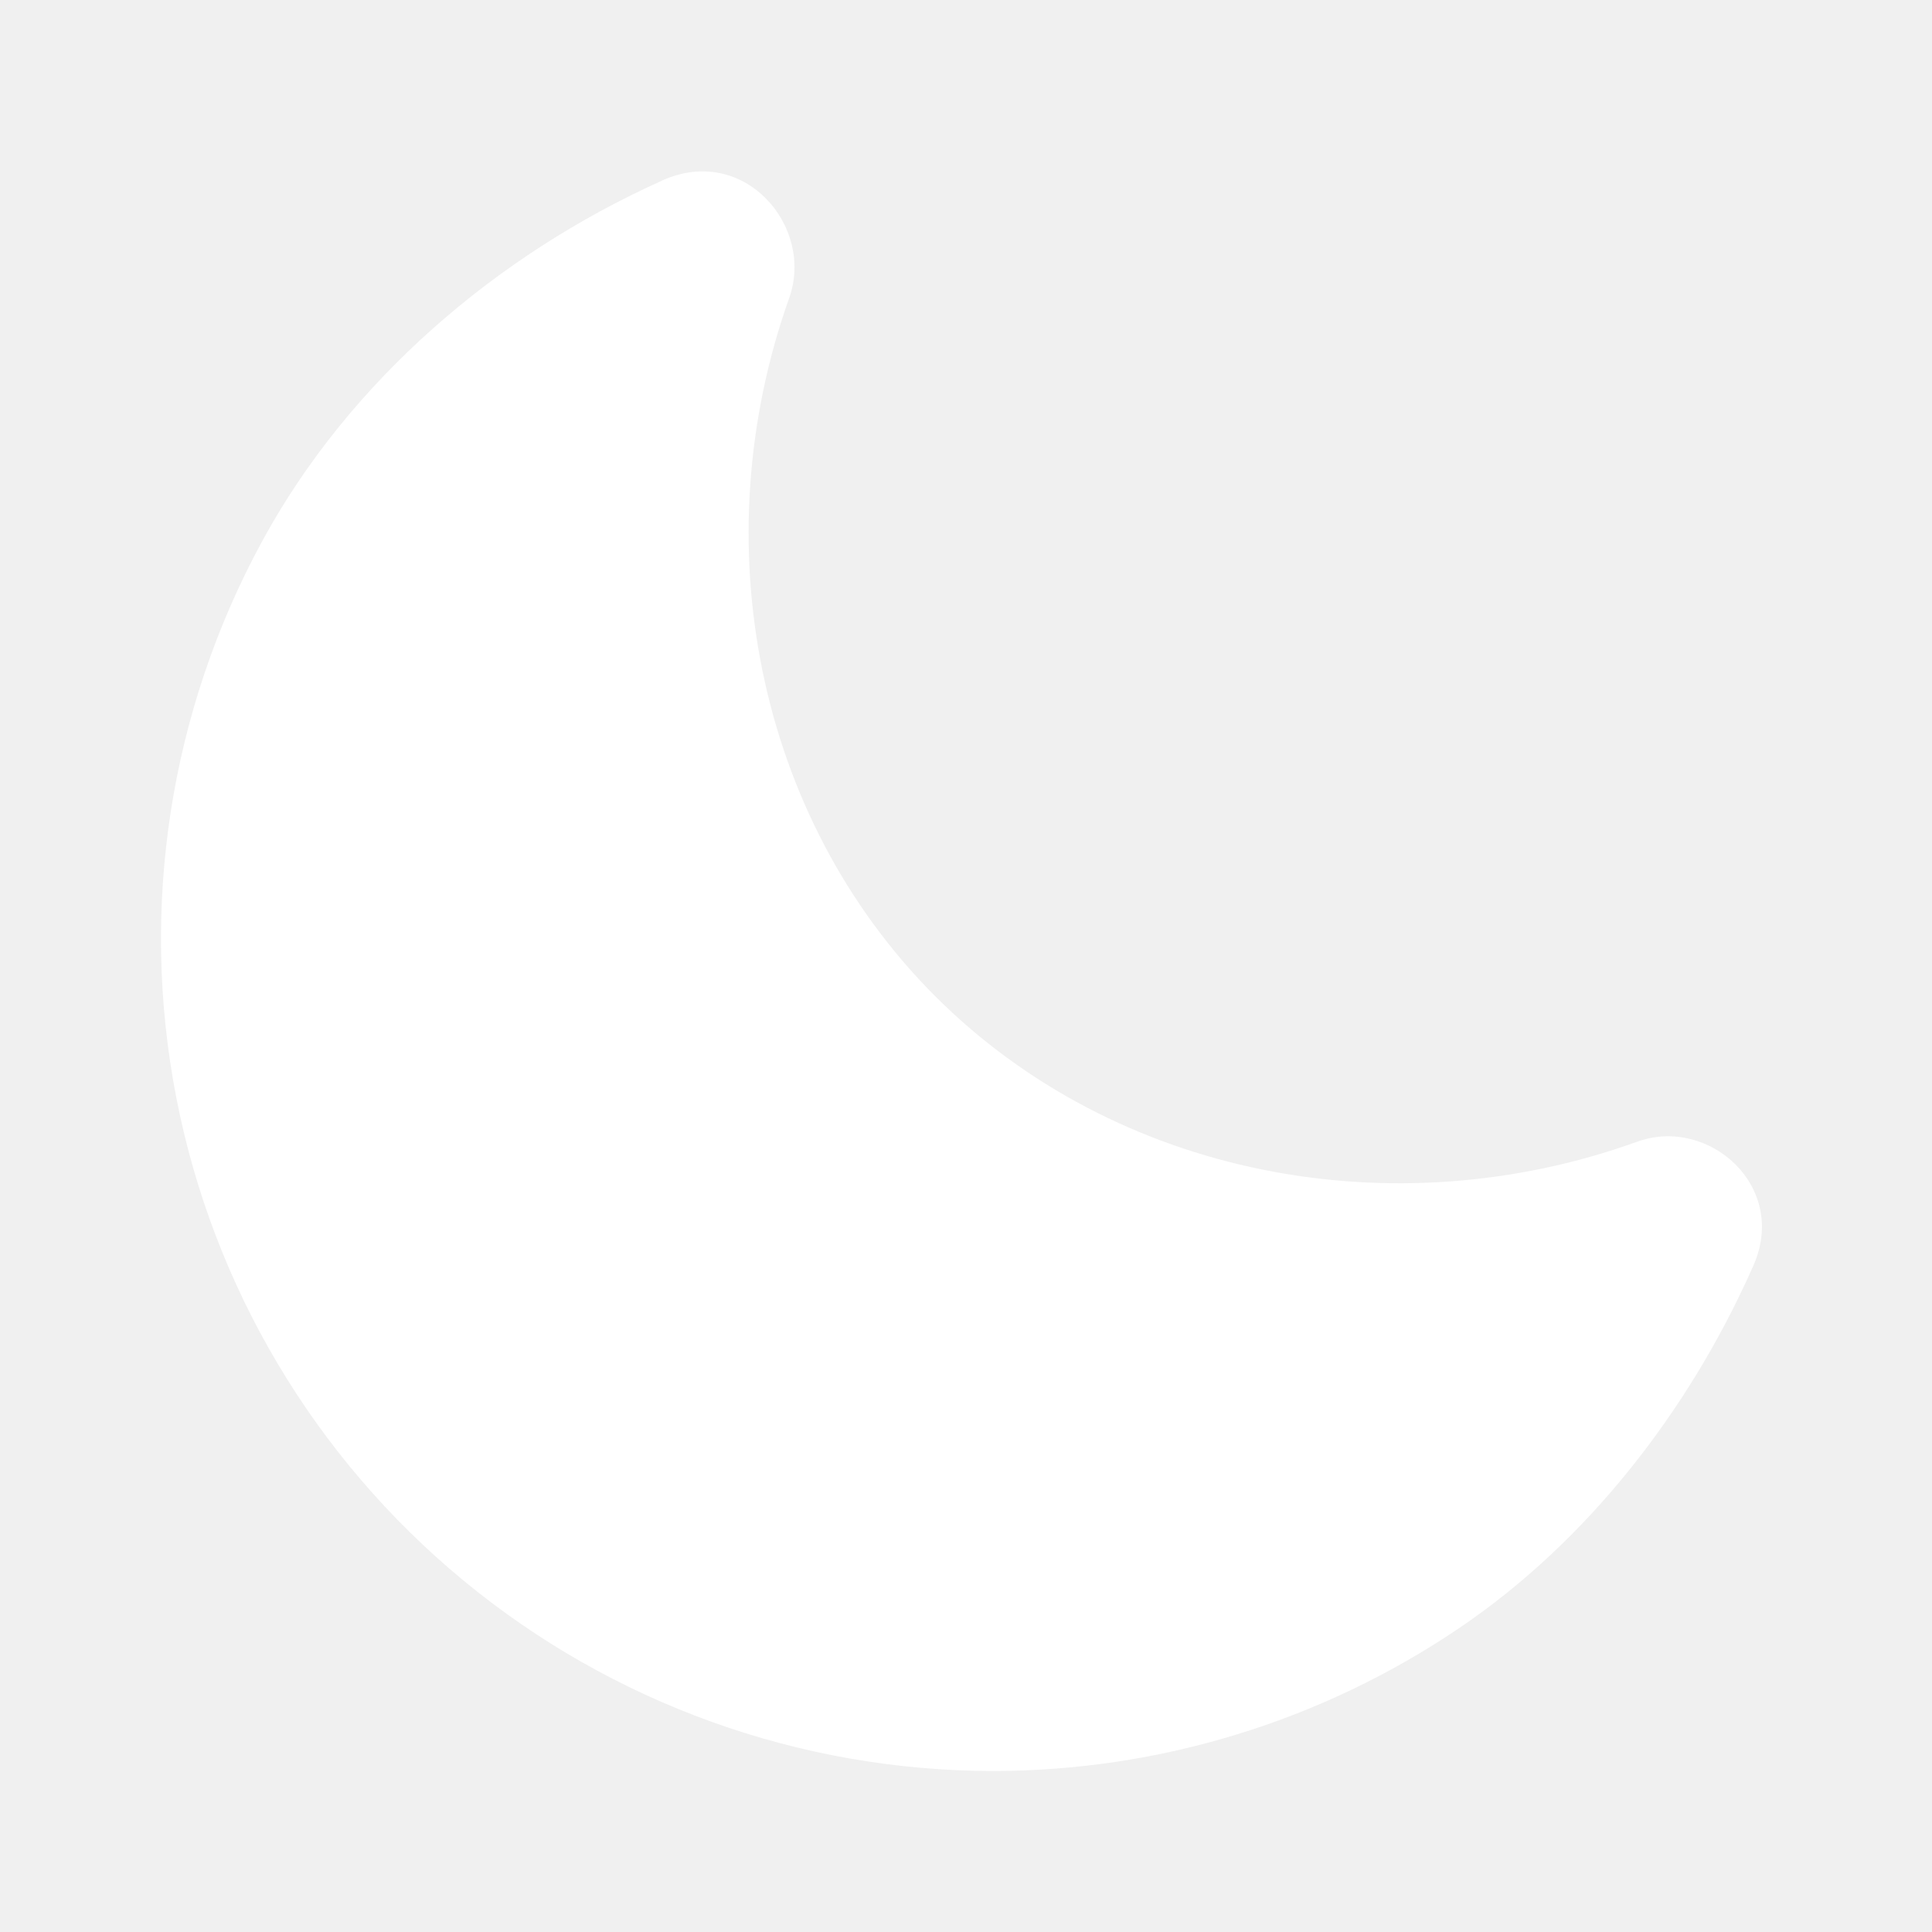
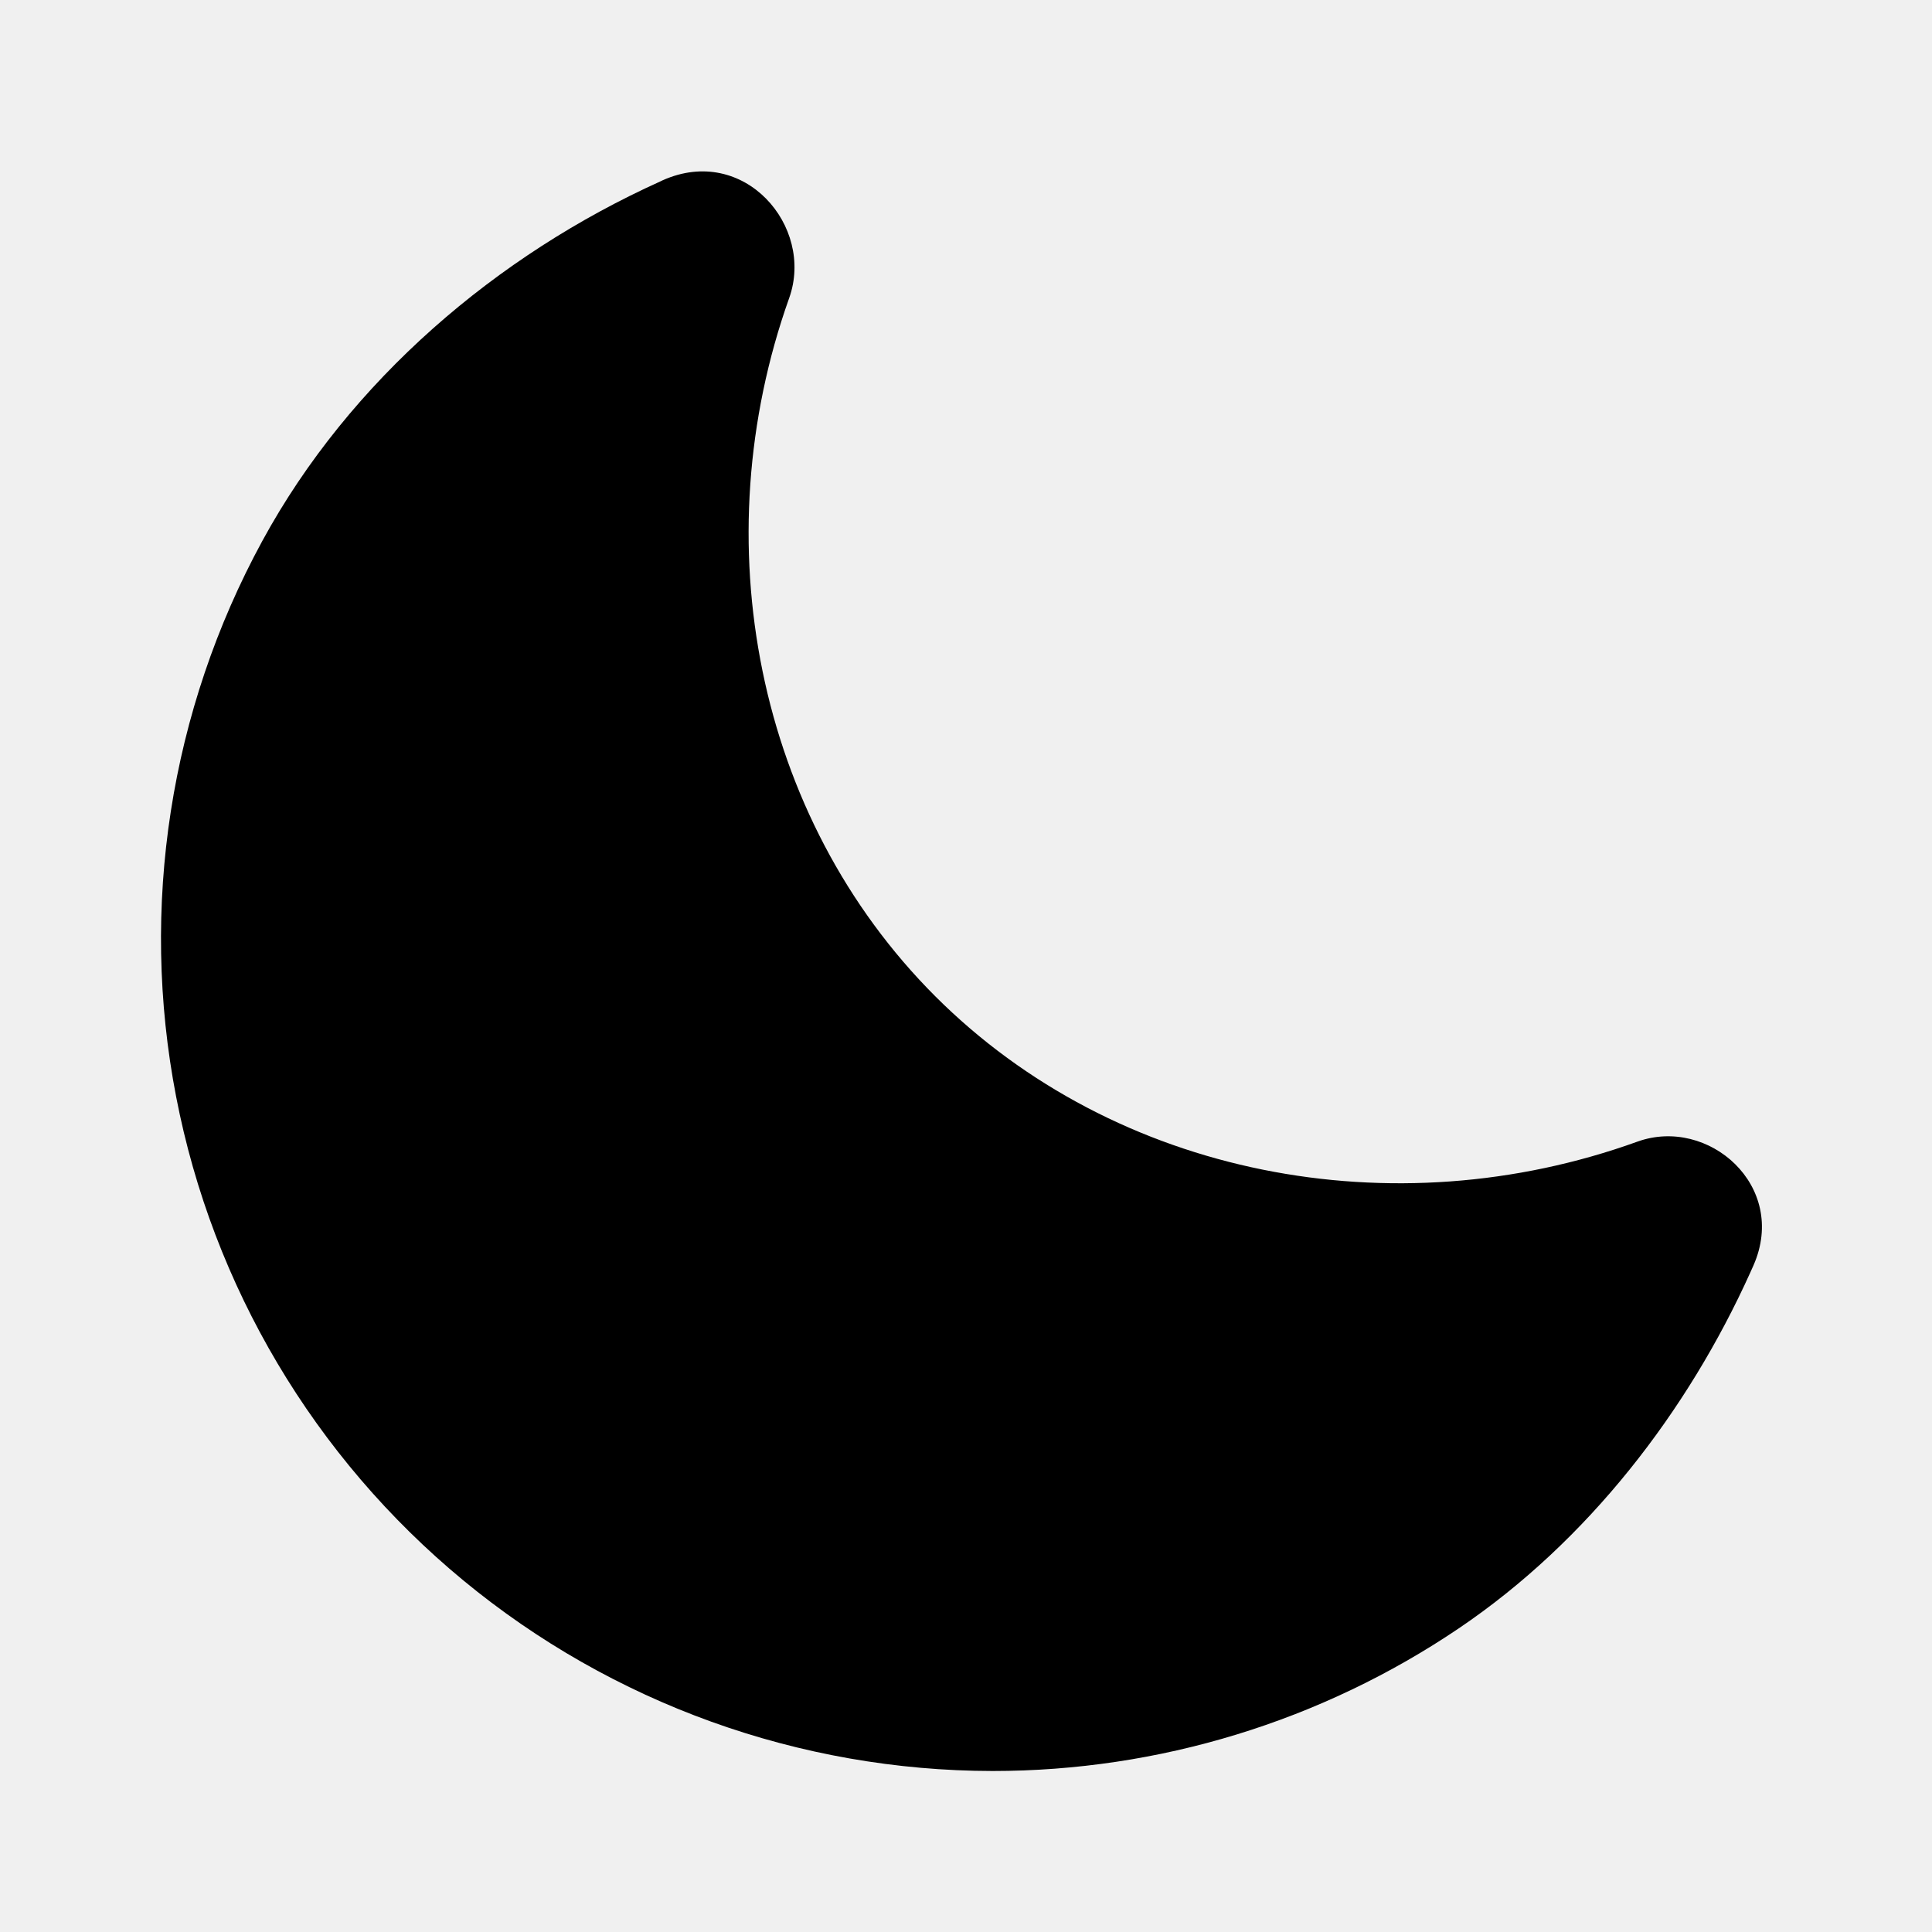
<svg xmlns="http://www.w3.org/2000/svg" width="800px" height="800px" viewBox="0 0 24 24" fill="none">
  <rect width="24" height="24" fill="transparent" />
-   <path fill-rule="evenodd" clip-rule="evenodd" d="M8.231 2.24C9.243 1.787 10.12 2.811 9.804 3.701C8.729 6.719 9.389 10.147 11.619 12.377C13.861 14.617 17.311 15.275 20.34 14.182C21.221 13.864 22.217 14.732 21.782 15.72C21.769 15.749 21.756 15.778 21.743 15.807C20.967 17.527 19.727 19.143 18.123 20.227C16.413 21.383 14.396 22 12.332 22H12.331C9.93 21.997 7.606 21.16 5.755 19.632C3.905 18.104 2.643 15.98 2.188 13.624C1.732 11.268 2.111 8.827 3.259 6.719C4.347 4.721 6.176 3.169 8.202 2.254L8.231 2.24Z" fill="#fff" />
+   <path fill-rule="evenodd" clip-rule="evenodd" d="M8.231 2.24C9.243 1.787 10.12 2.811 9.804 3.701C8.729 6.719 9.389 10.147 11.619 12.377C13.861 14.617 17.311 15.275 20.34 14.182C21.221 13.864 22.217 14.732 21.782 15.72C21.769 15.749 21.756 15.778 21.743 15.807C20.967 17.527 19.727 19.143 18.123 20.227C16.413 21.383 14.396 22 12.332 22H12.331C9.93 21.997 7.606 21.16 5.755 19.632C3.905 18.104 2.643 15.98 2.188 13.624C1.732 11.268 2.111 8.827 3.259 6.719C4.347 4.721 6.176 3.169 8.202 2.254L8.231 2.24Z" fill="#000" />
</svg>
